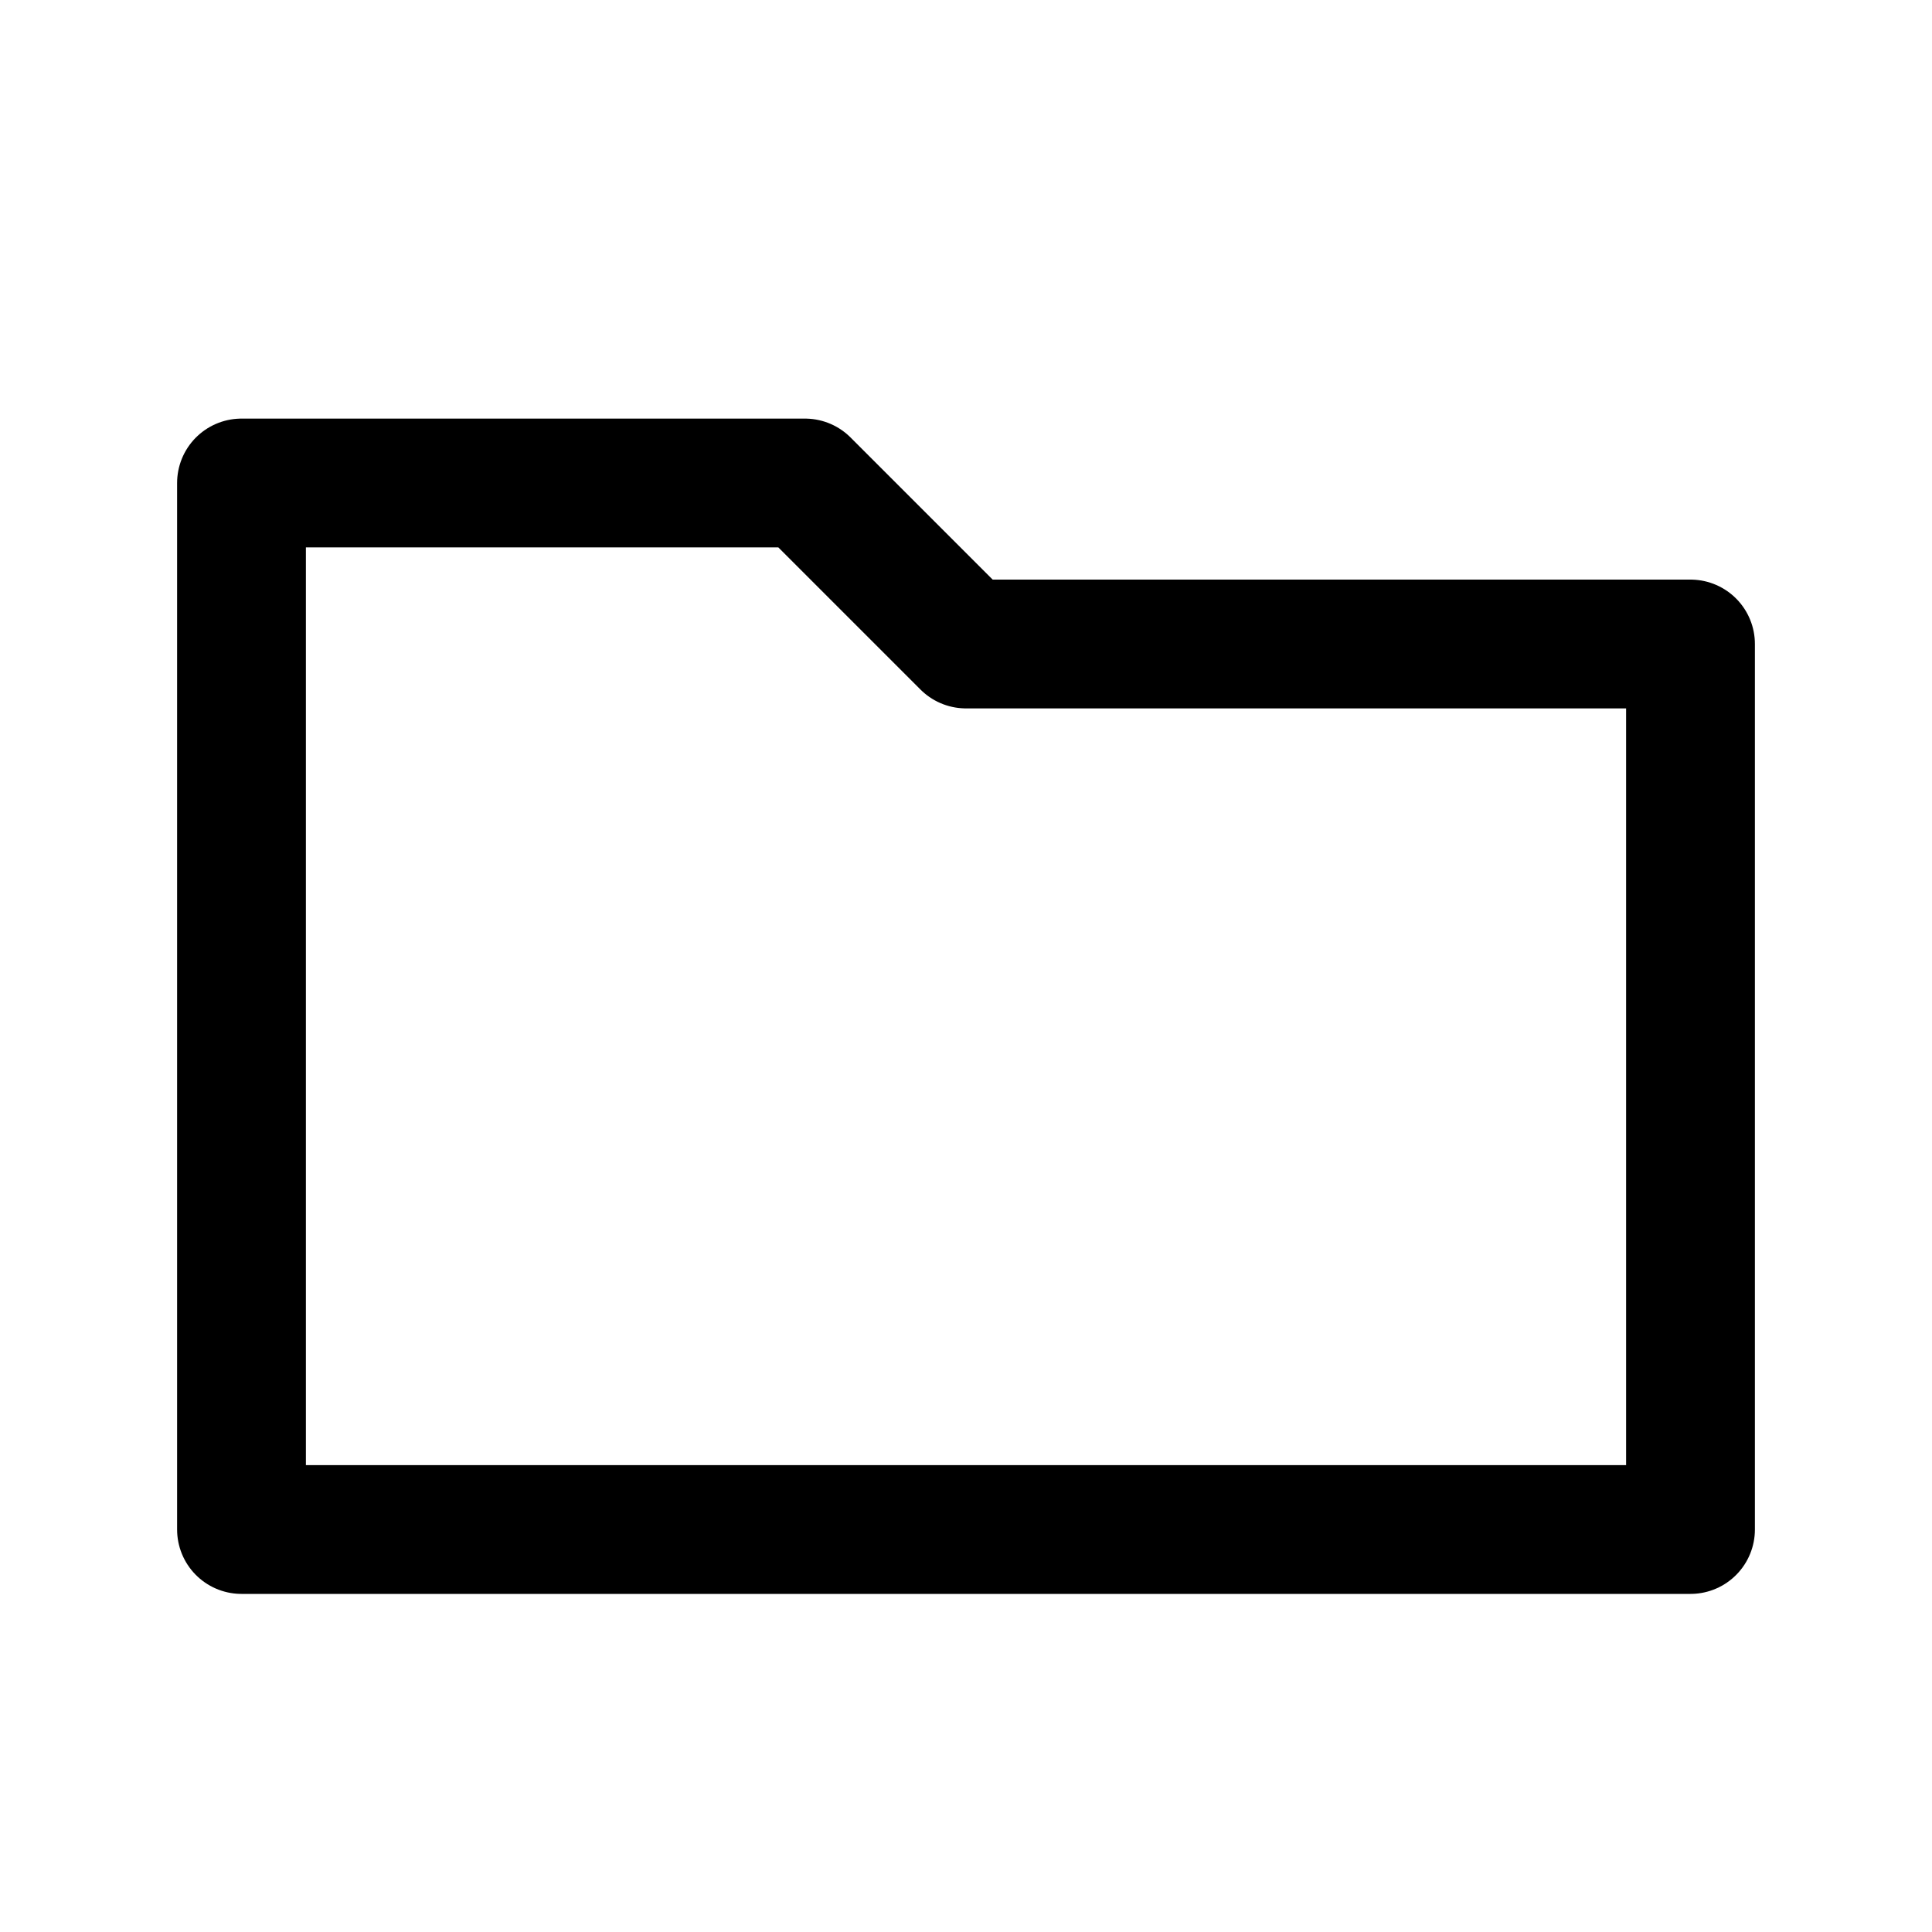
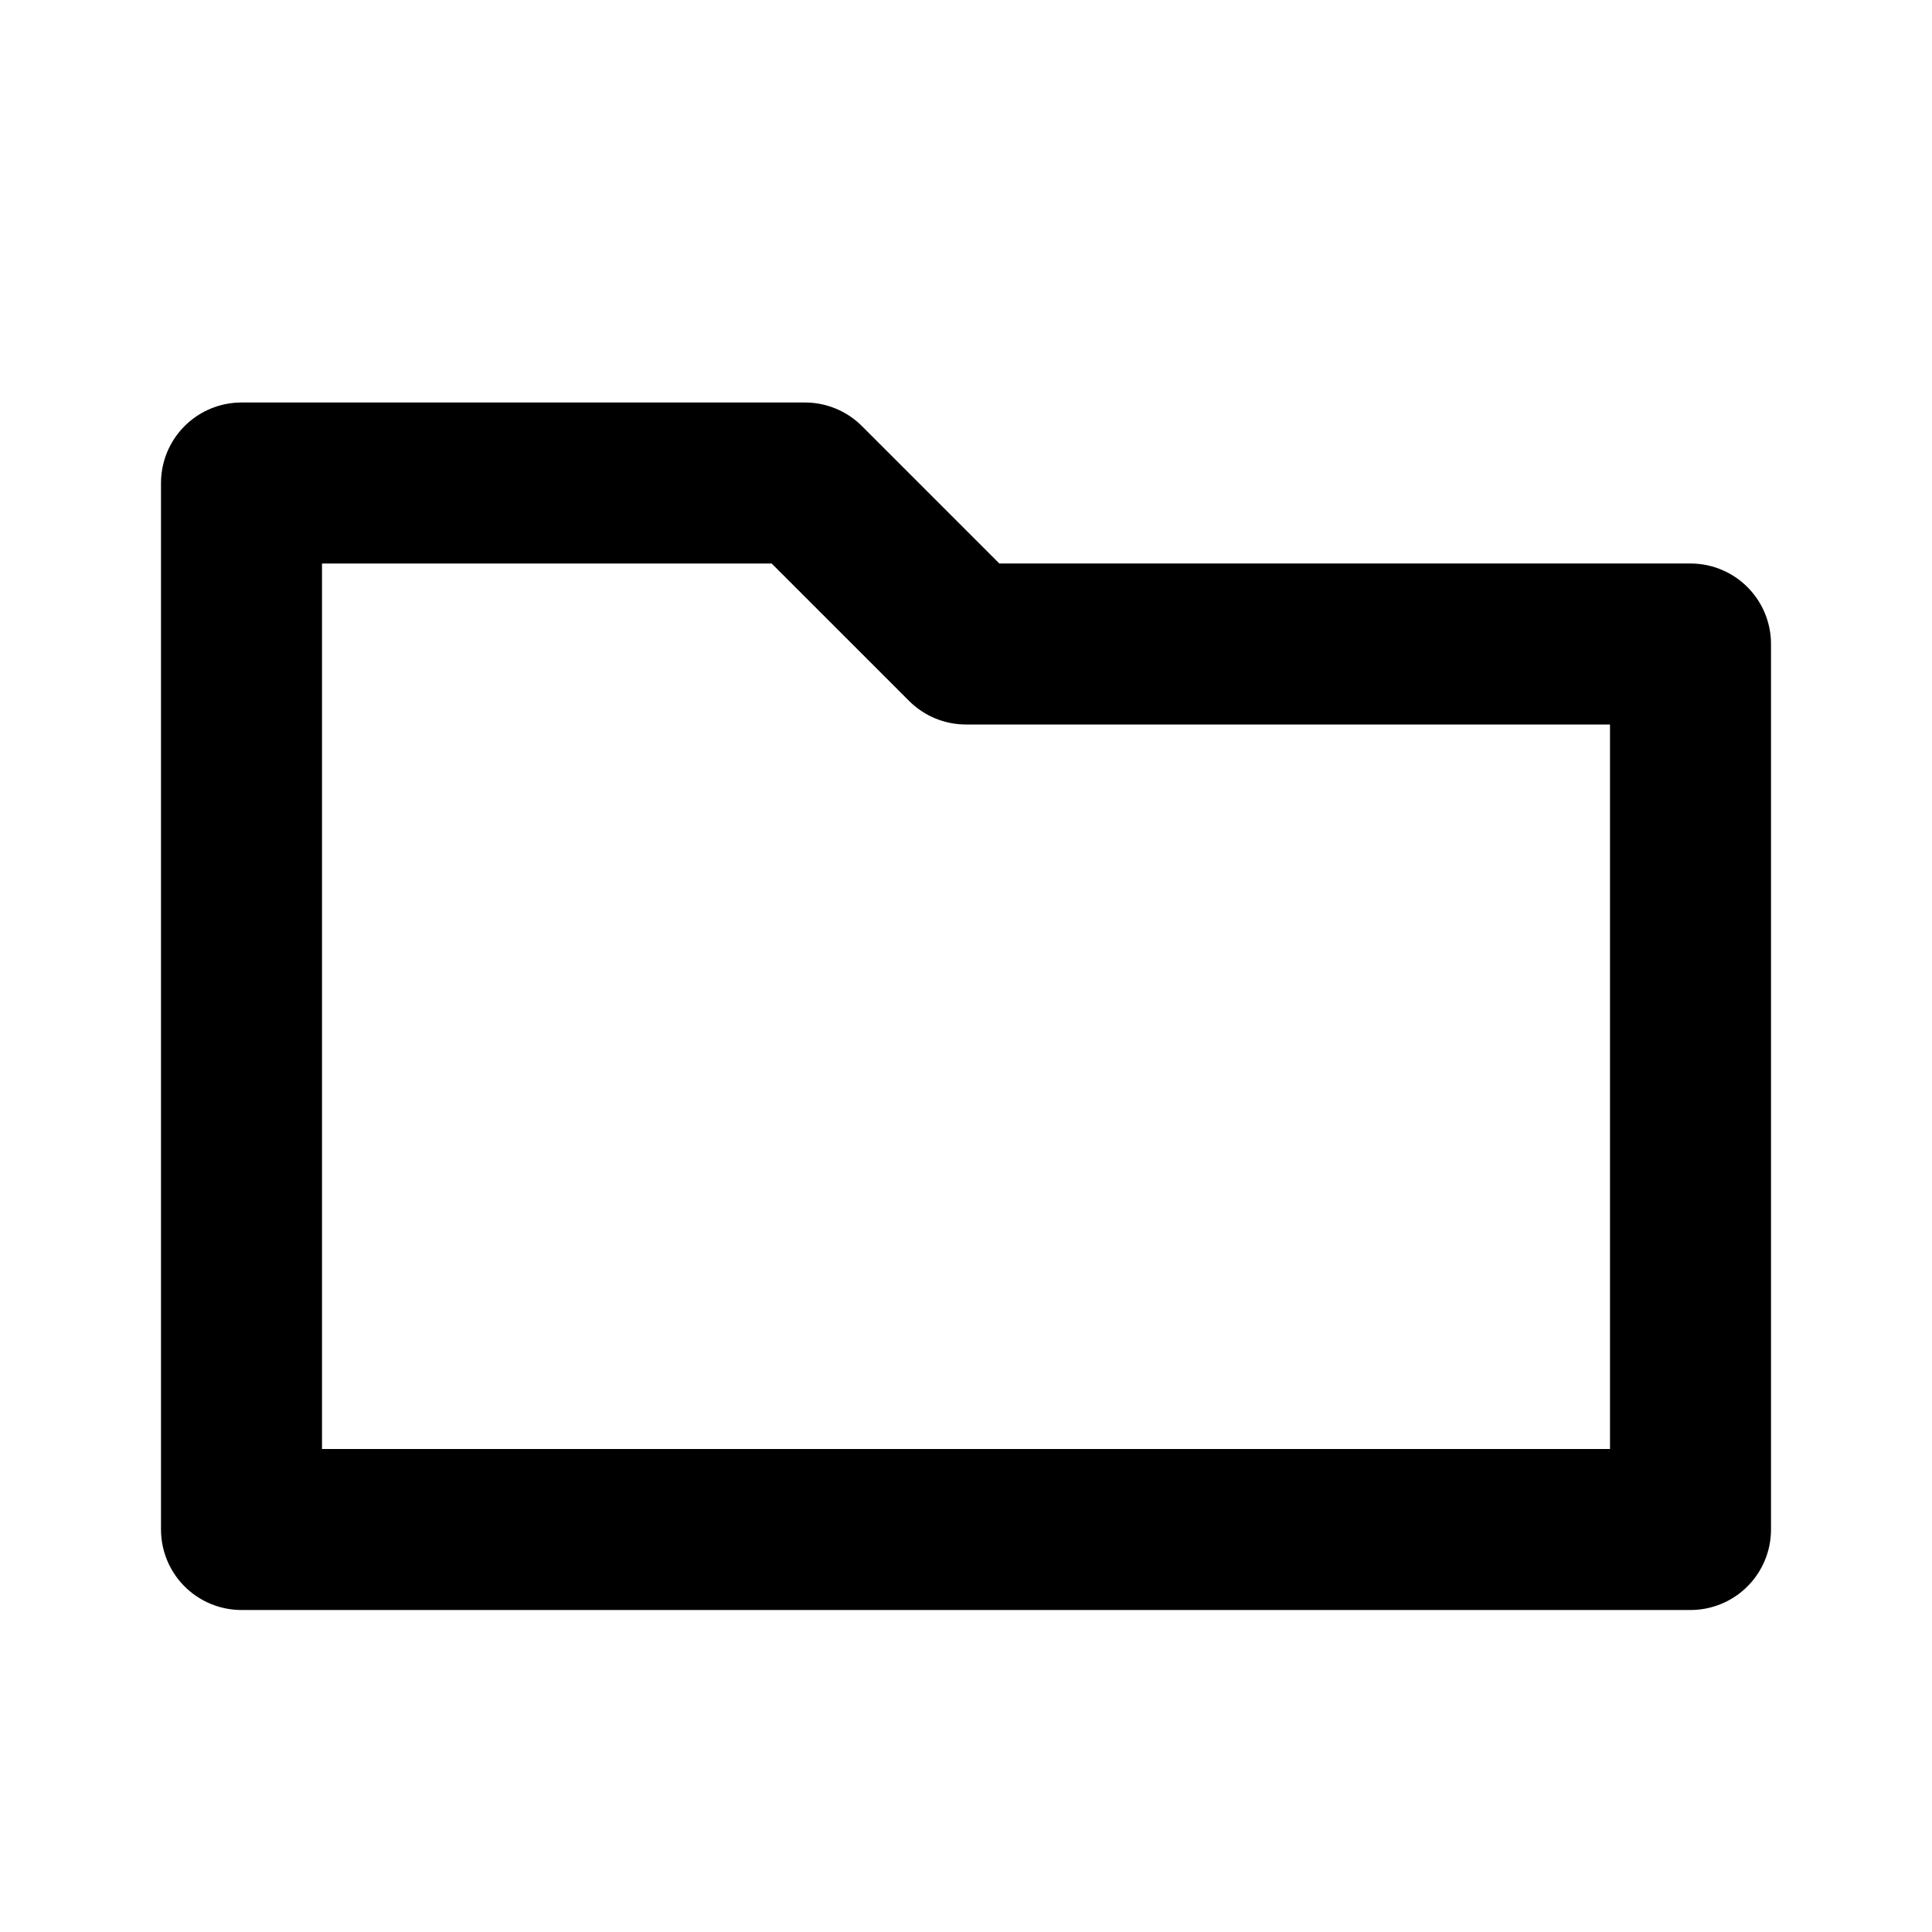
- <svg xmlns="http://www.w3.org/2000/svg" width="24" height="24" viewBox="0 0 24 24" fill="none" stroke="#000000" stroke-width="1.6" stroke-linecap="round" stroke-linejoin="round">
+ <svg xmlns="http://www.w3.org/2000/svg" width="24" height="24" viewBox="0 0 24 24" fill="none" stroke="#000000" stroke-width="2" stroke-linecap="round" stroke-linejoin="round">
  <path d="M3 6h7l2 2h9v11H3z" />
</svg>
